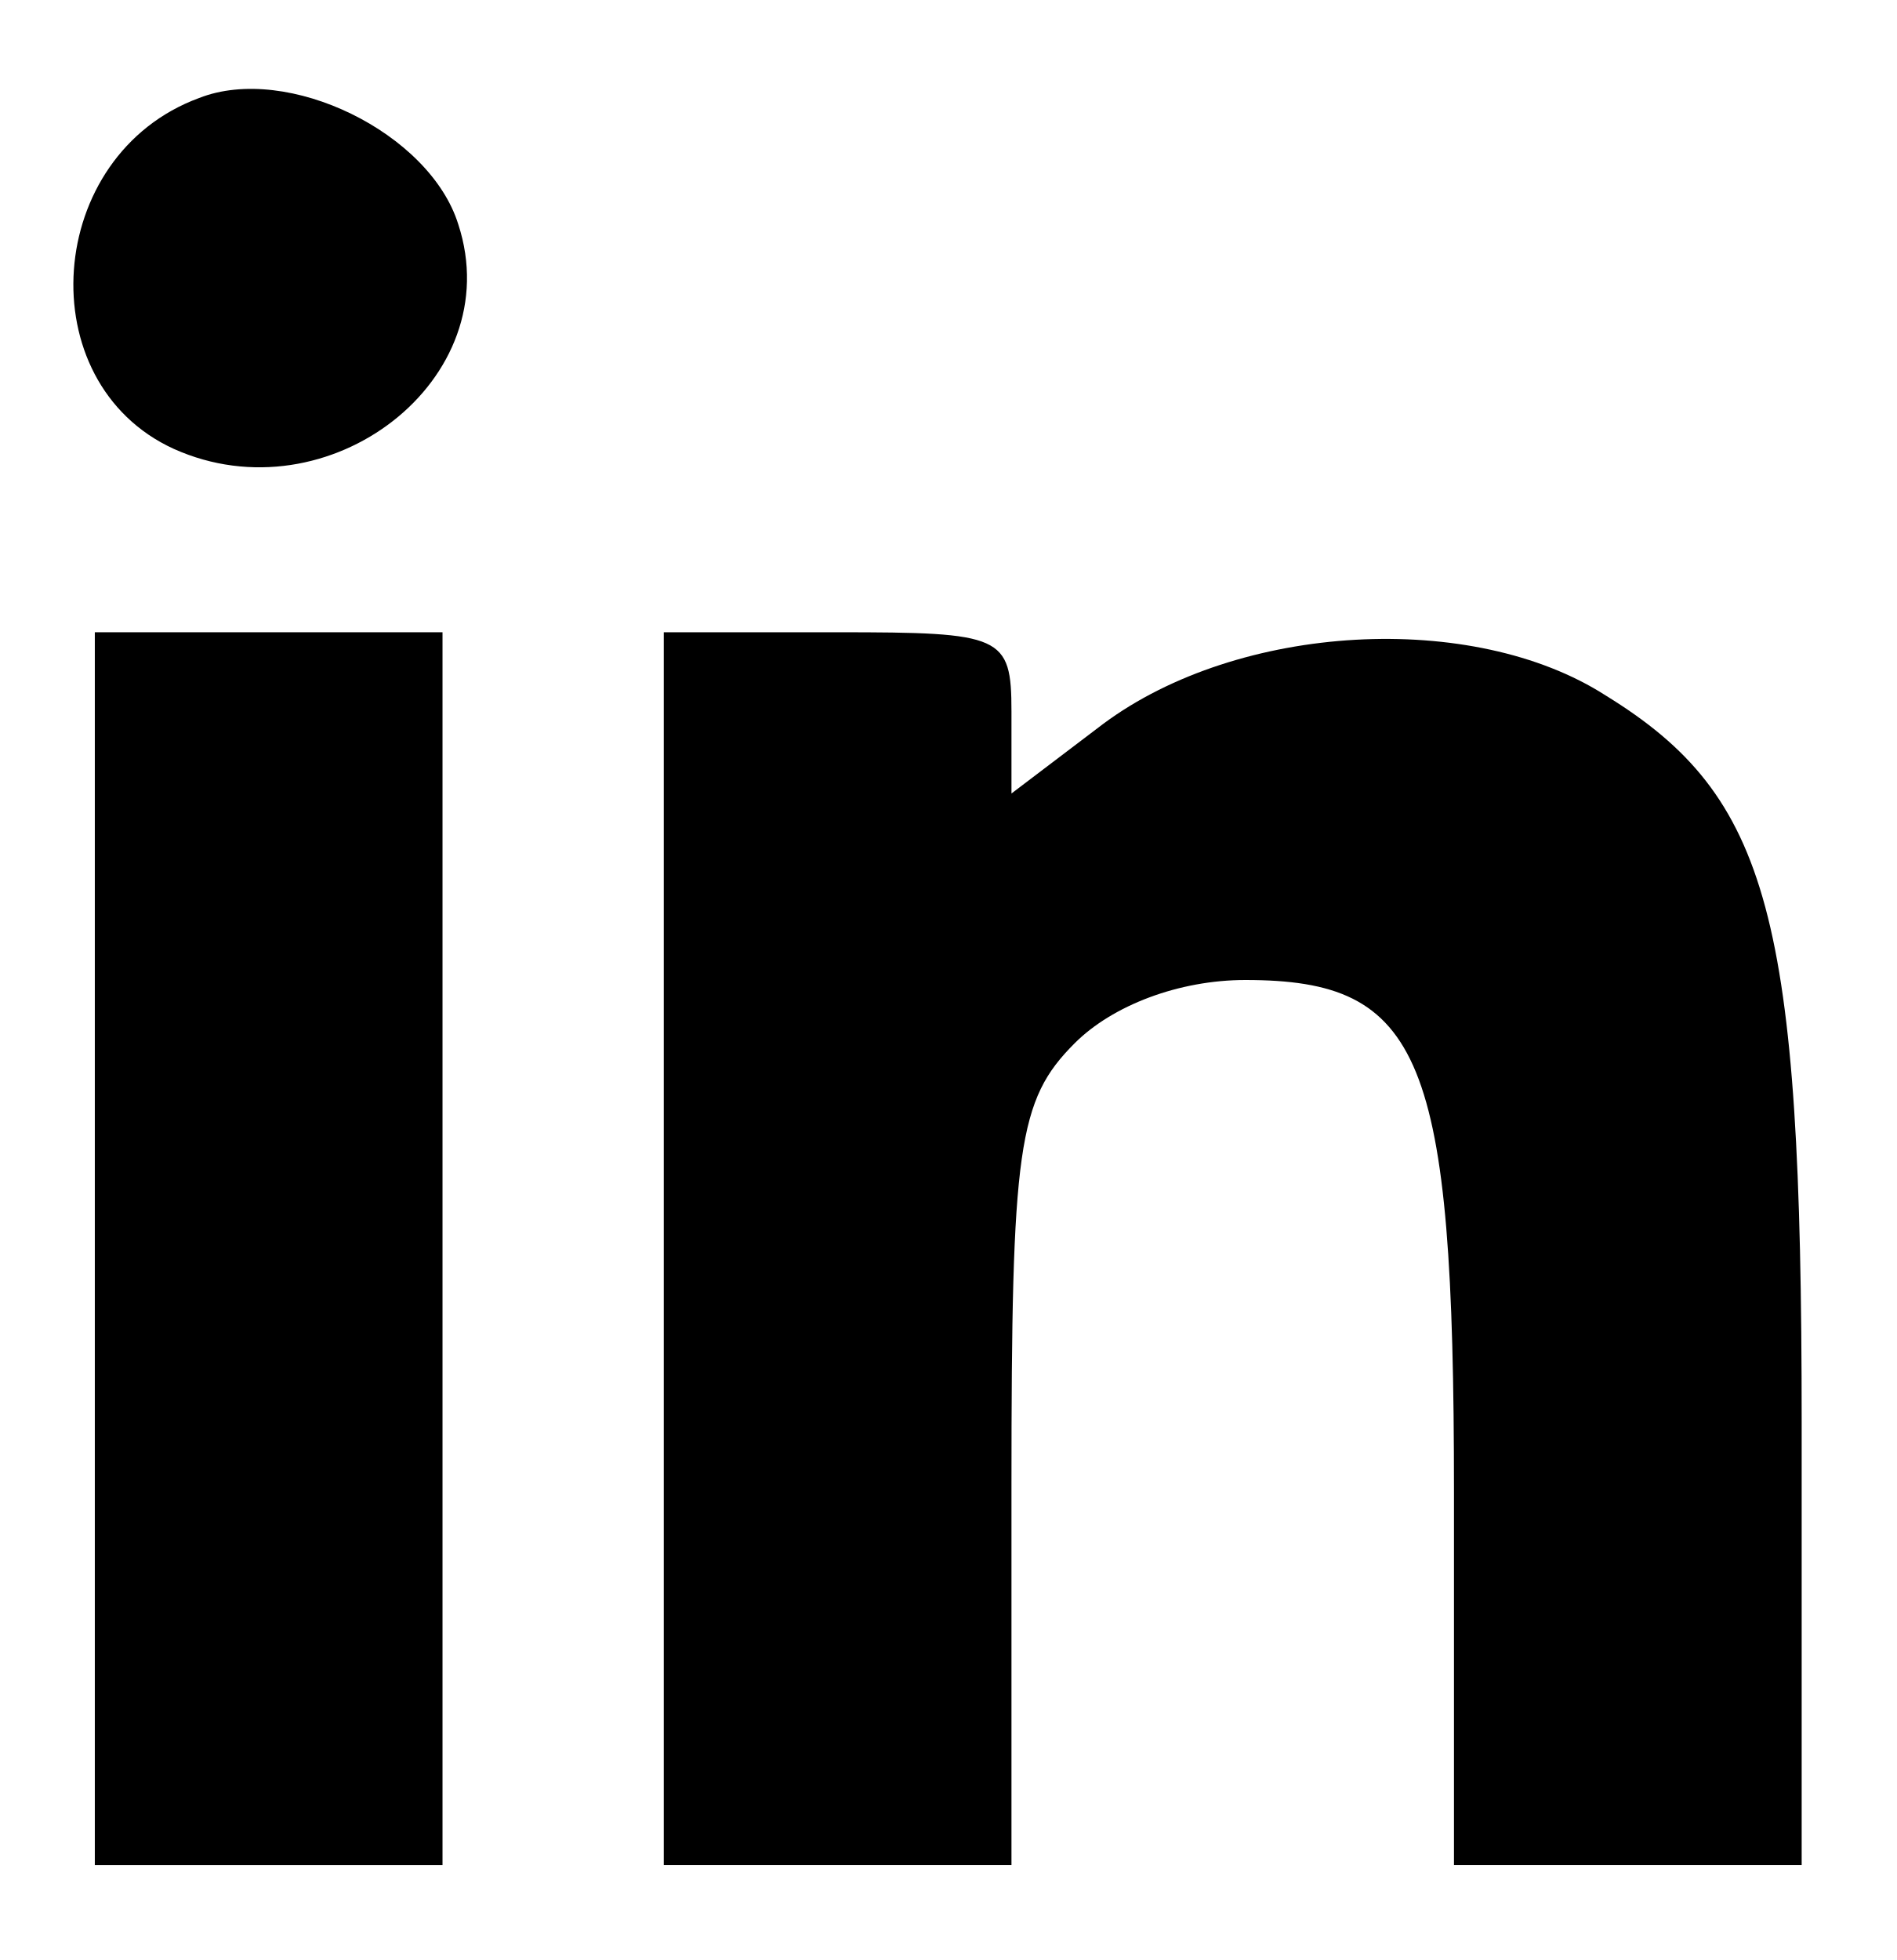
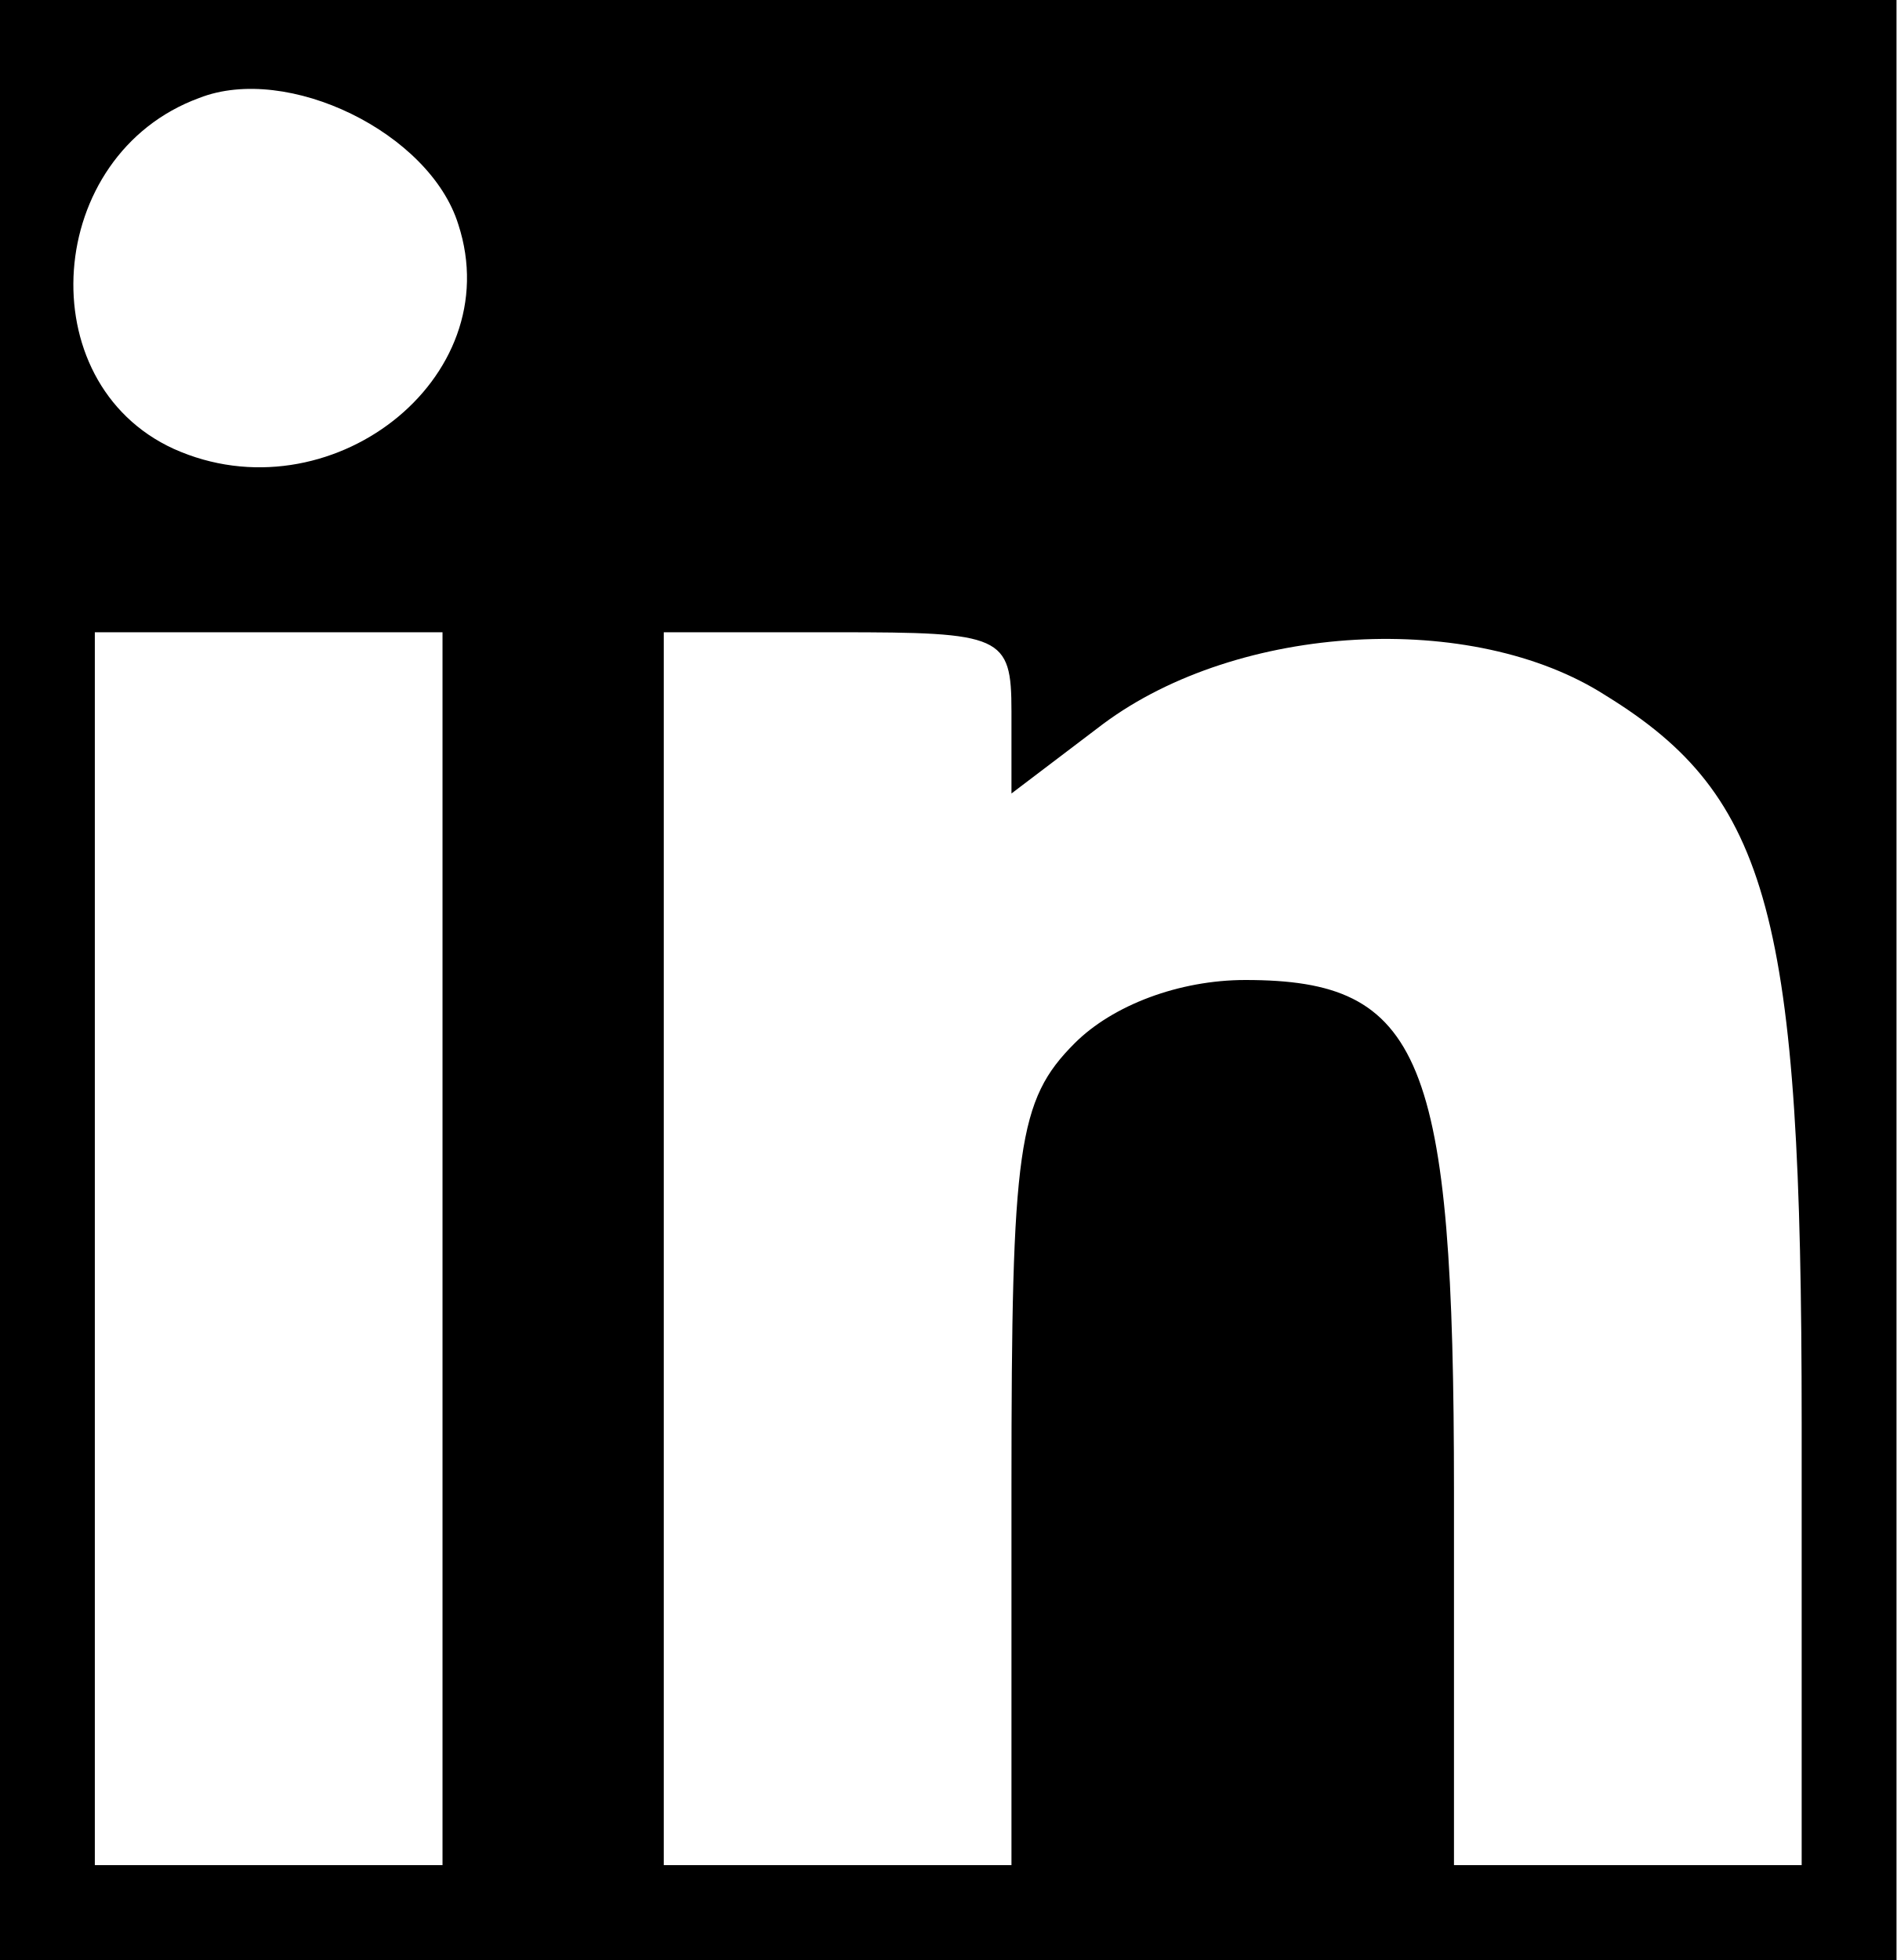
<svg xmlns="http://www.w3.org/2000/svg" version="1.0" width="60pt" height="62pt" viewBox="0 0 60 62" preserveAspectRatio="xMidYMid meet">
  <g transform="translate(0,62) scale(0.1,-0.1)" fill="#000000" stroke="none">
-     <path d="M63 589 c-49 -18 -54 -90 -8 -111 49 -22 106 22 90 71 -9 29 -54 51 -82 40z" />
-     <path d="M30 225 l0 -195 55 0 55 0 0 195 0 195 -55 0 -55 0 0 -195z" />
-     <path d="M210 225 l0 -195 55 0 55 0 0 120 c0 107 2 122 20 140 12 12 33 20 54 20 56 0 66 -24 66 -162 l0 -118 55 0 55 0 0 140 c0 160 -10 198 -62 230 -42 27 -116 23 -159 -9 l-29 -22 0 26 c0 24 -3 25 -55 25 l-55 0 0 -195z" />
+     <path d="M0 310 l0 -310 300 0 300 0 0 310 0 310 -300 0 -300 0 0 -310z m145 239 c16 -49 -41 -93 -90 -71 -46 21 -41 93 8 111 28 11 73 -11 82 -40z m-5 -324 l0 -195 -55 0 -55 0 0 195 0 195 55 0 55 0 0 -195z m180 170 l0 -26 29 22 c43 32 117 36 159 9 52 -32 62 -70 62 -230 l0 -140 -55 0 -55 0 0 118 c0 138 -10 162 -66 162 -21 0 -42 -8 -54 -20 -18 -18 -20 -33 -20 -140 l0 -120 -55 0 -55 0 0 195 0 195 55 0 c52 0 55 -1 55 -25z" />
  </g>
</svg>
